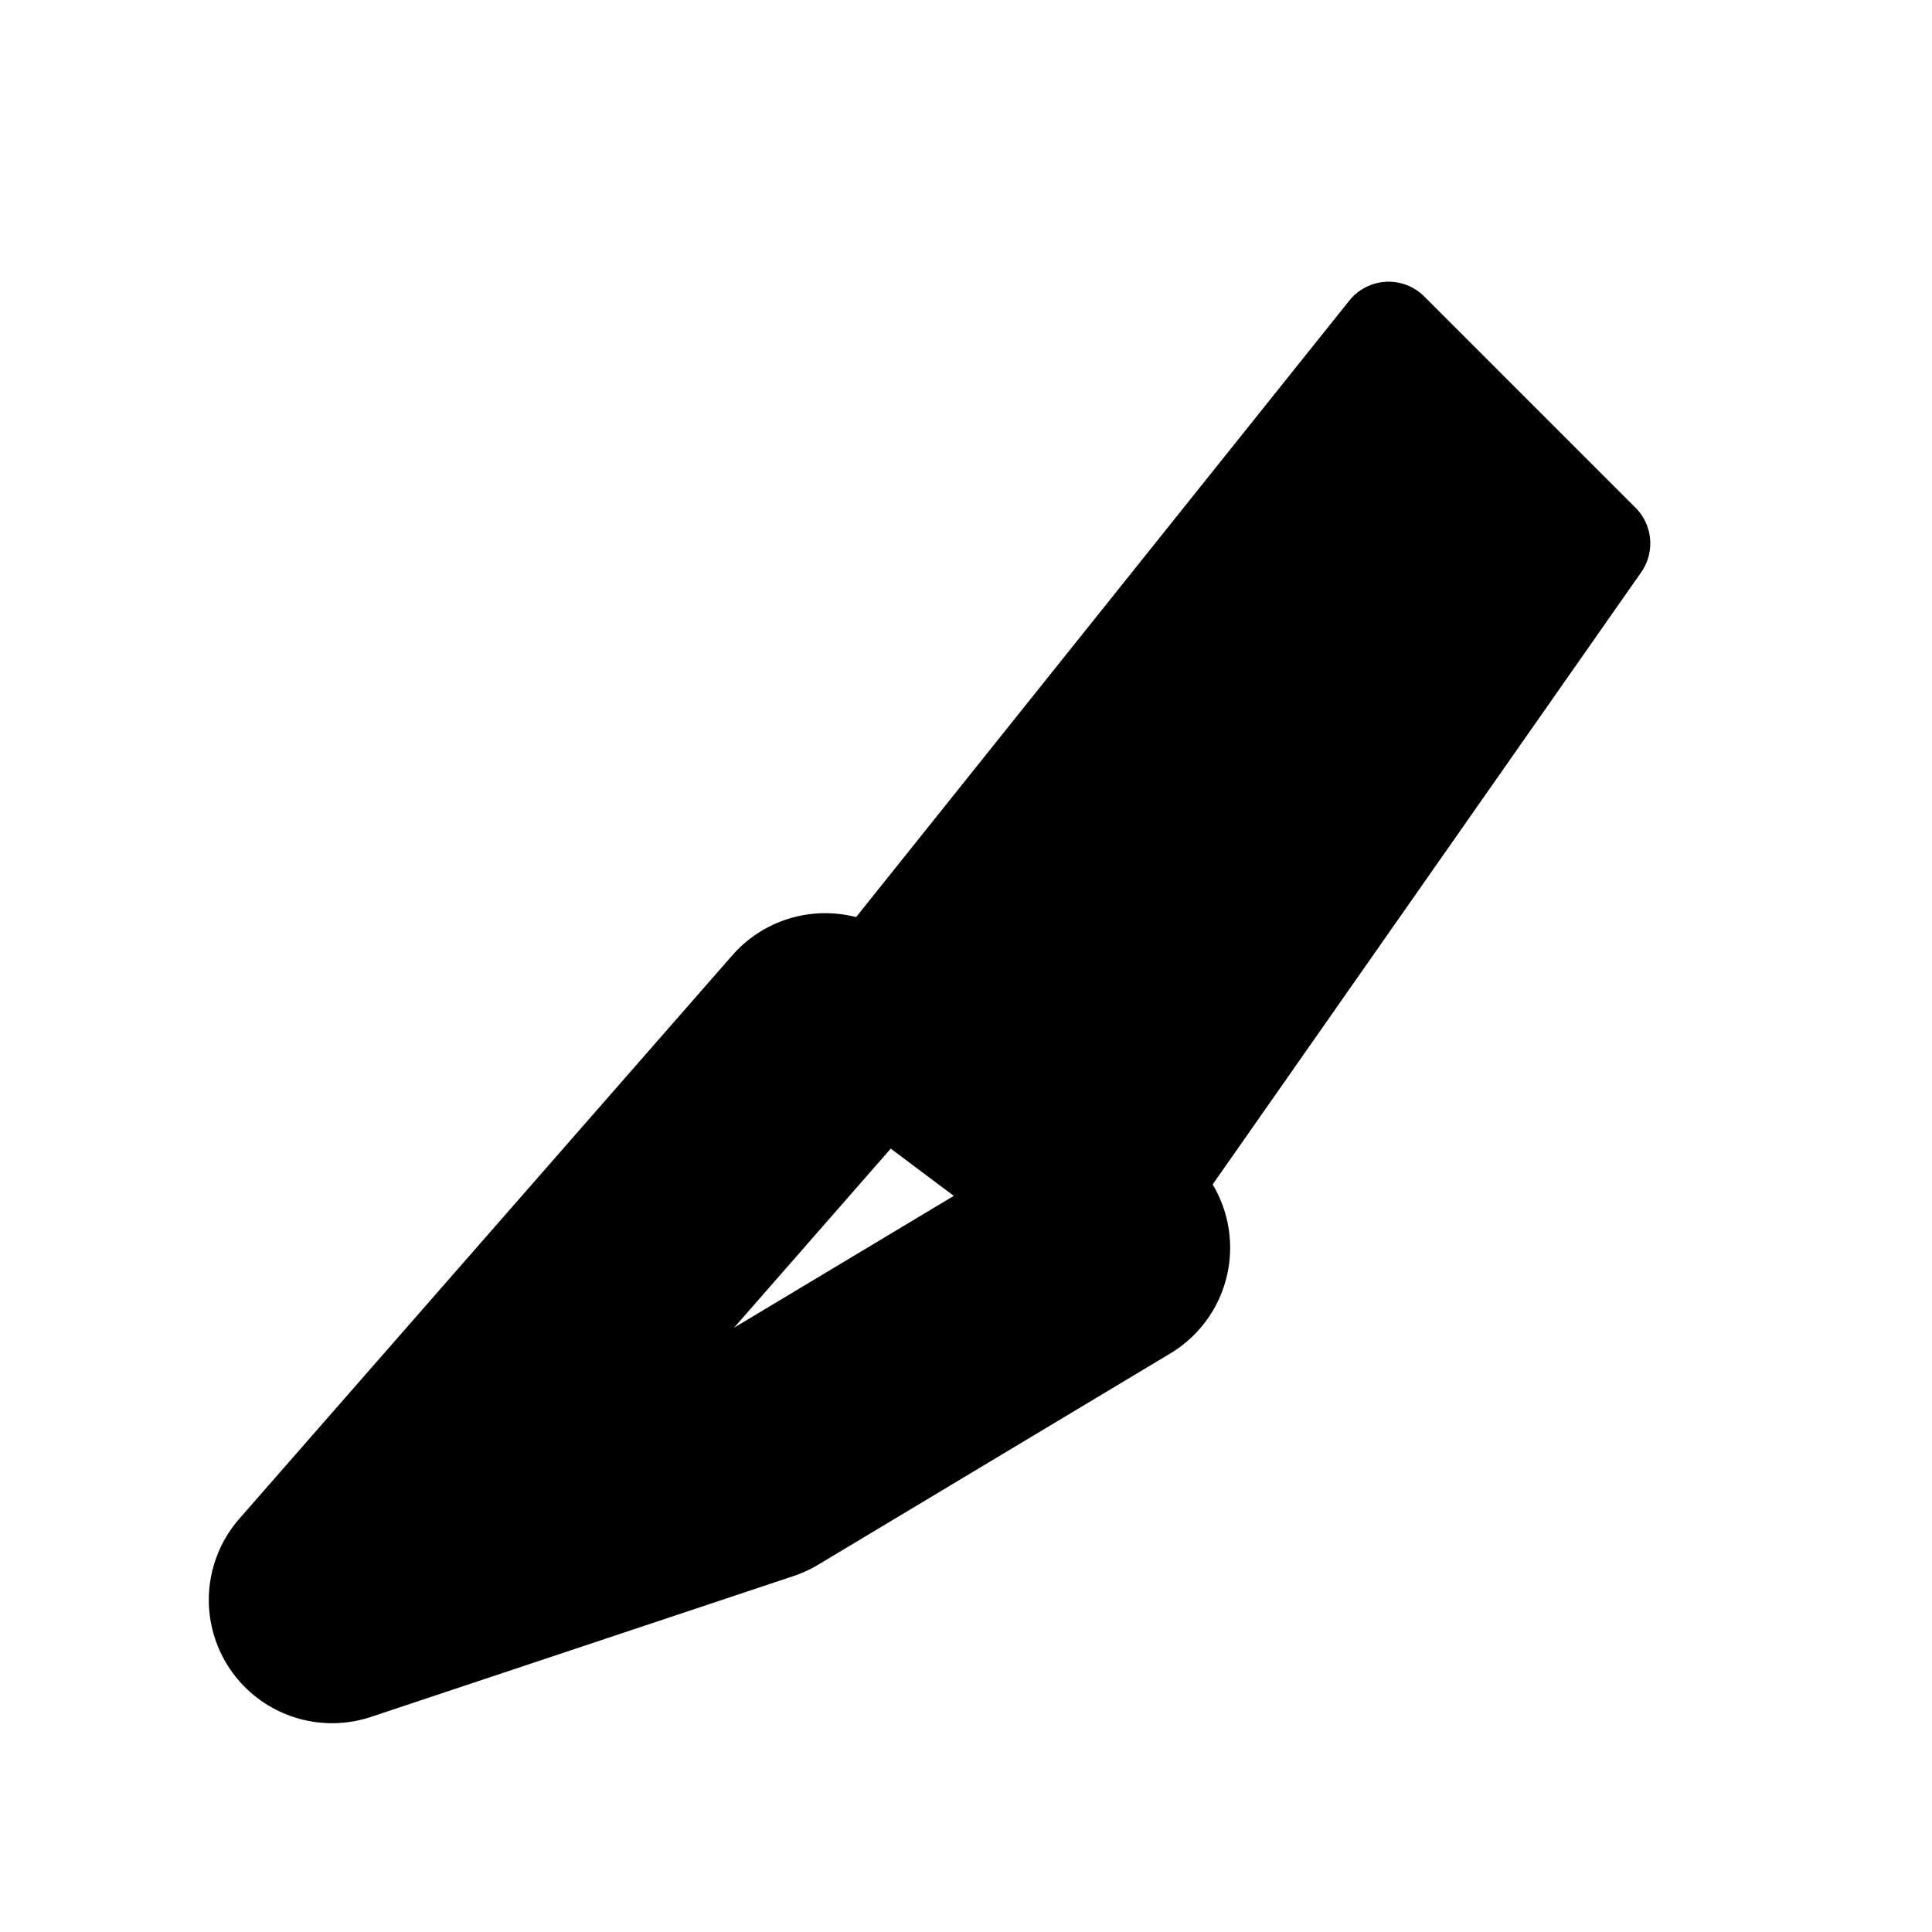
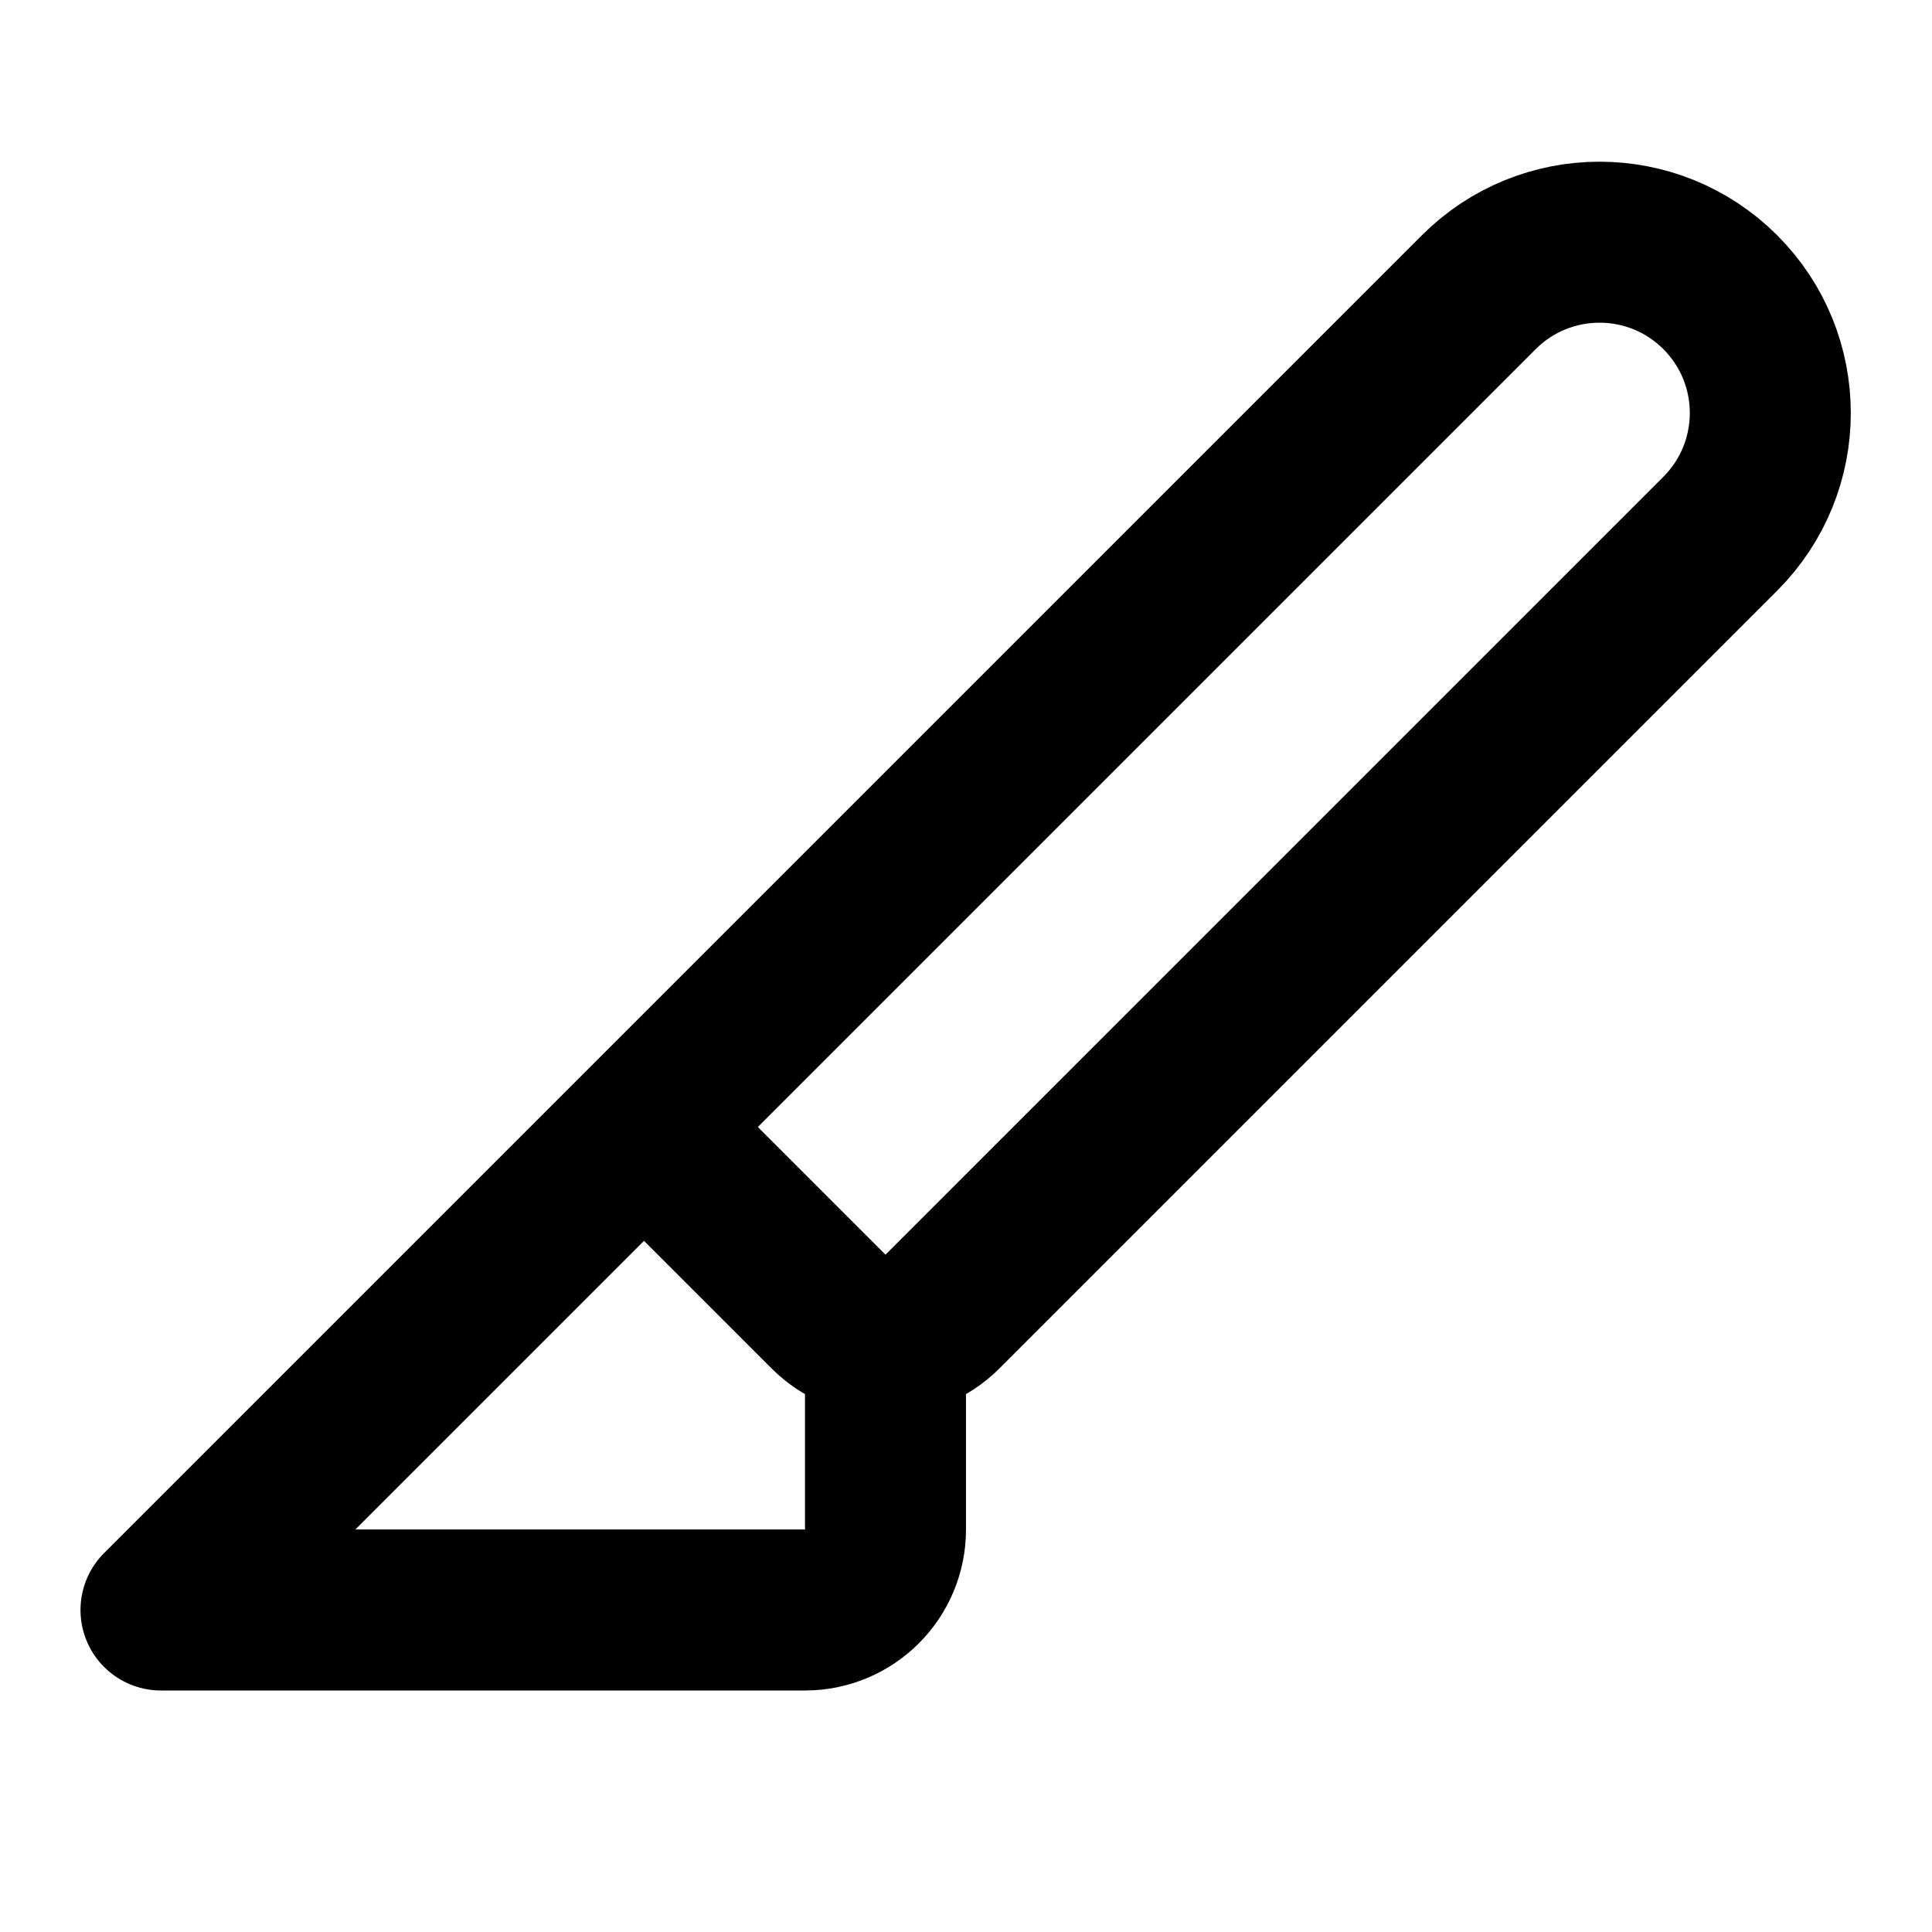
- <svg xmlns="http://www.w3.org/2000/svg" width="24" height="24" viewBox="0 0 24 24">
-   <defs>
-     <linearGradient id="a" x1="0" y1="0" x2=".25" y2="1">
-       <stop stop-color="currentColor" />
-       <stop offset="1" stop-color="currentColor" />
-     </linearGradient>
-     <linearGradient id="n" x1="0" y1="0" x2=".25" y2="1">
-       <stop stop-color="currentColor" />
-       <stop offset="1" stop-color="currentColor" />
-     </linearGradient>
-     <linearGradient id="aw" gradientUnits="userSpaceOnUse" x1="0" y1="0" x2="6" y2="24">
-       <stop stop-color="currentColor" />
-       <stop offset="1" stop-color="currentColor" />
-     </linearGradient>
-     <linearGradient id="nw" gradientUnits="userSpaceOnUse" x1="0" y1="0" x2="6" y2="24">
-       <stop stop-color="currentColor" />
-       <stop offset="1" stop-color="currentColor" />
-     </linearGradient>
-     <linearGradient id="shine" gradientUnits="userSpaceOnUse" x1="0" y1="0" x2="0" y2="20">
-       <stop stop-color="currentColor" stop-opacity=".28" />
-       <stop offset="1" stop-color="currentColor" stop-opacity="0" />
-     </linearGradient>
-   </defs>
-   <g transform="translate(1.5 1.5) scale(.875)" fill="none" stroke="currentColor" stroke-width="1.43" stroke-linecap="round" stroke-linejoin="round">
-     <g fill="url(#a)" stroke="currentColor" stroke-width="1.43" paint-order="stroke fill">
-       <path d="M10 13L18 3L21 6L14 16Z" fill-rule="evenodd" />
-     </g>
-     <g fill="none" stroke="url(#shine)" stroke-width=".7" transform="translate(.2 .2)">
-       <path d="M10 13L18 3L21 6L14 16Z" fill-rule="evenodd" />
-     </g>
-     <g fill="none" stroke="currentColor" stroke-width="3.5">
-       <path d="M10 13L3 21L9 19L14 16" />
-     </g>
-     <g fill="none" stroke="url(#aw)" stroke-width="2.2">
-       <path d="M10 13L3 21L9 19L14 16" />
-     </g>
-     <g fill="none" stroke="url(#shine)" stroke-width="0.5">
-       <path d="M10 13L3 21L9 19L14 16" />
-     </g>
-   </g>
+ <svg xmlns="http://www.w3.org/2000/svg" width="24" height="24" viewBox="0 0 24 24" fill="none" stroke="currentColor" stroke-width="2" stroke-linecap="round" stroke-linejoin="round">
+   <path d="M11 16.586V19a1 1 0 0 1-1 1H2L18.37 3.63a1 1 0 1 1 3 3l-9.663 9.663a1 1 0 0 1-1.414 0L8 14" />
</svg>
